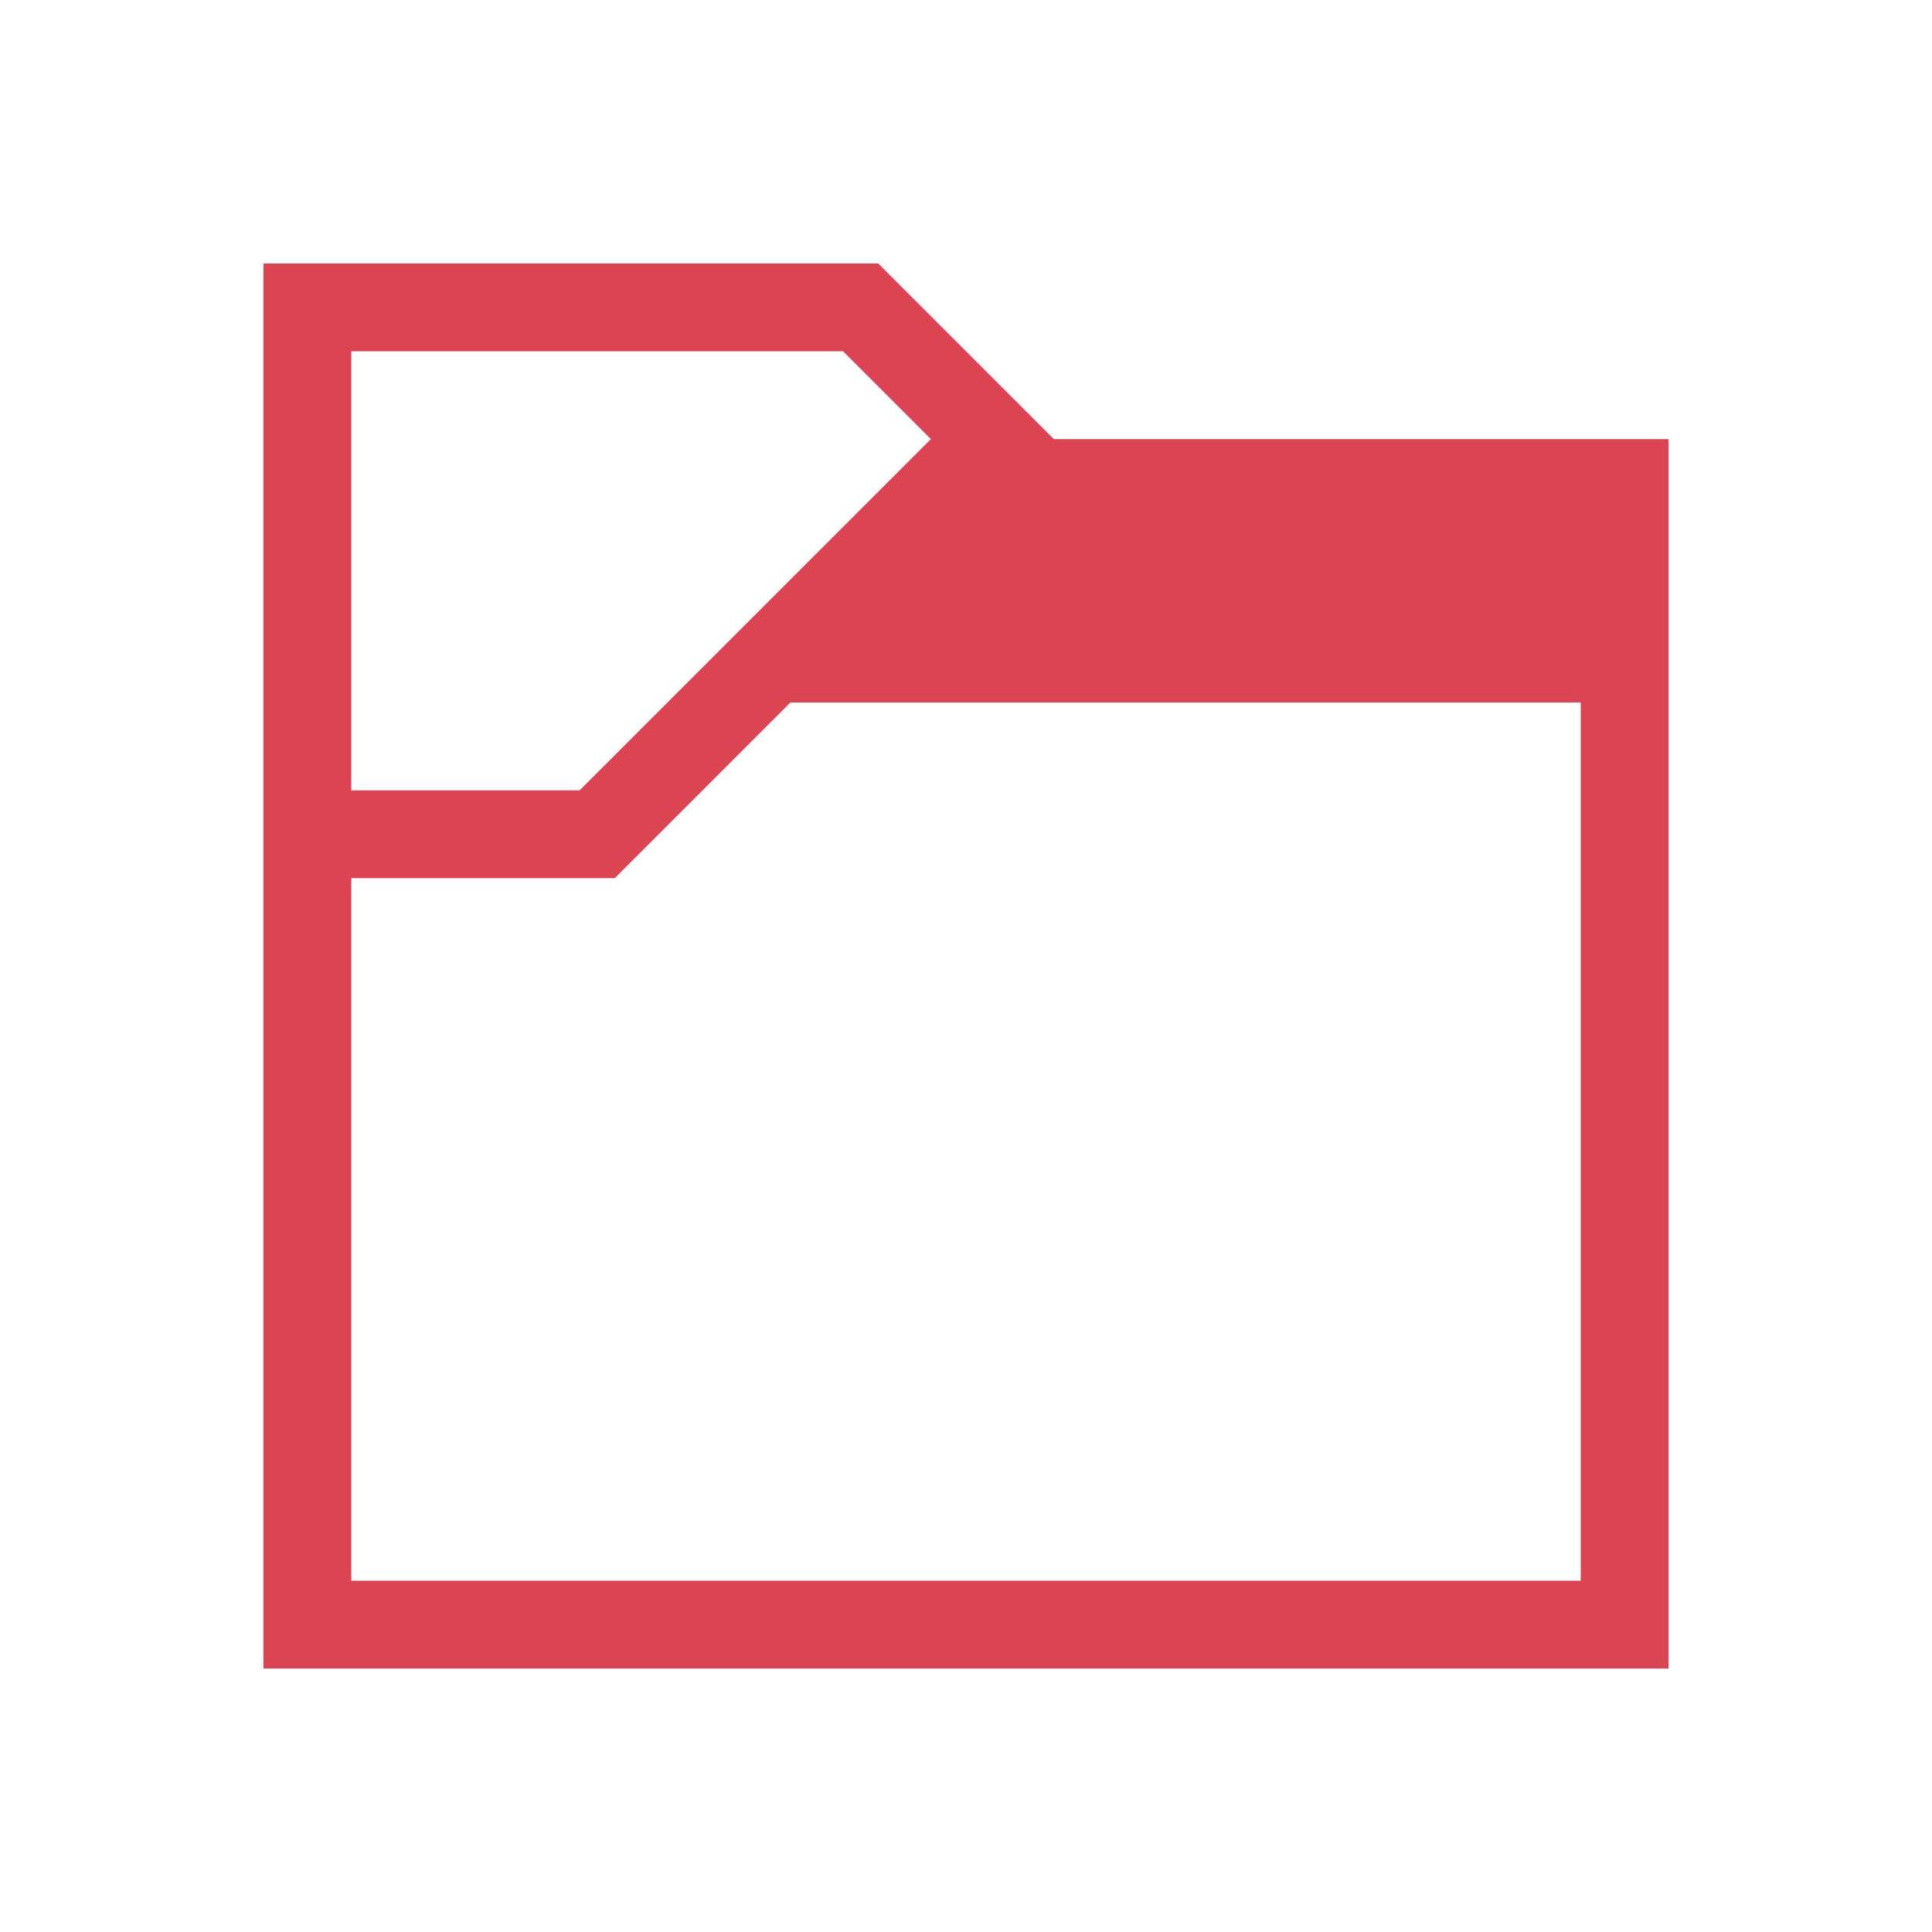
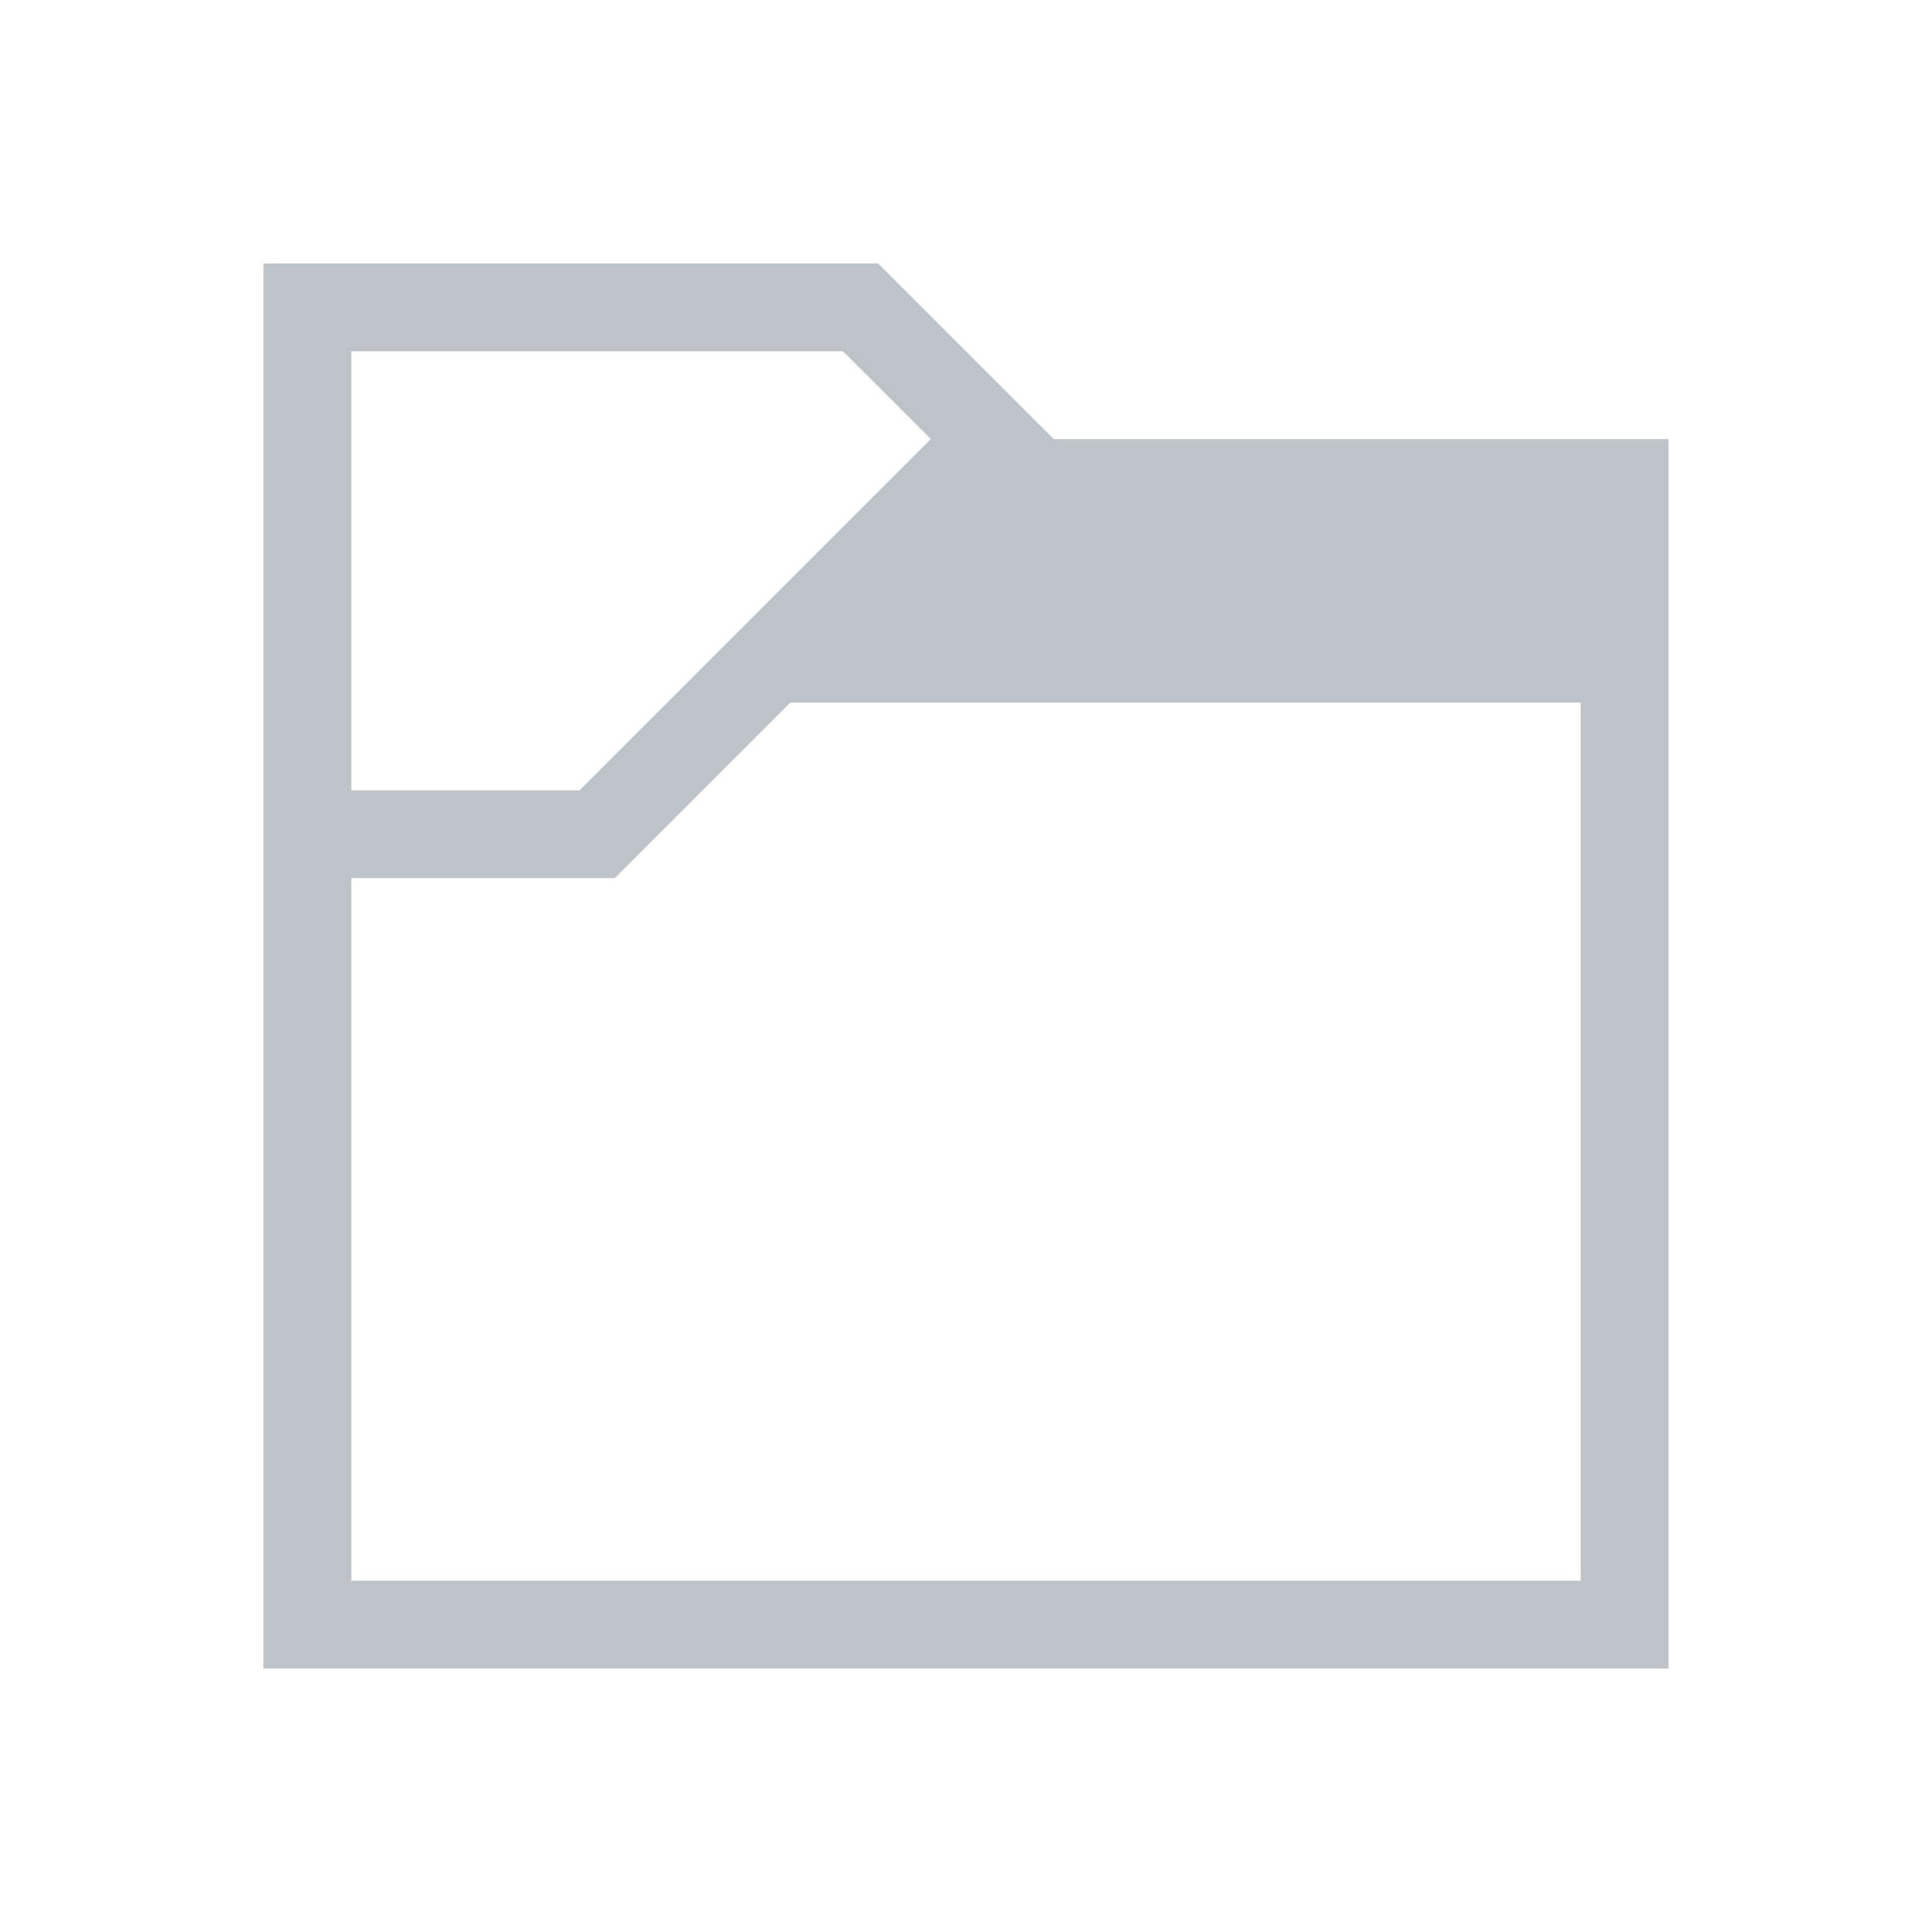
<svg xmlns="http://www.w3.org/2000/svg" viewBox="0 0 22 22">
  <defs id="defs3051">
    <style type="text/css" id="current-color-scheme">
      .ColorScheme-Text {
        color:#232629;
      }
      </style>
  </defs>
-   <path style="fill:#da4453" d="M 3 3 L 3 4 L 3 19 L 4 19 L 19 19 L 19 18 L 19 5 L 12 5 L 10 3 L 10 3 L 10 3 L 4 3 L 3 3 z M 4 4 L 7 4 L 9.6 4 L 10.6 5 L 6.6 9 L 6.6 9 L 4 9 L 4 4 z M 9 8 L 18 8 L 18 18 L 4 18 L 4 10 L 5.6 10 L 7 10 L 7 10 L 7 10 L 9 8 z " />
+   <path style="fill:#bdc3c7" d="M 3 3 L 3 4 L 3 19 L 4 19 L 19 19 L 19 18 L 19 5 L 12 5 L 10 3 L 10 3 L 10 3 L 4 3 L 3 3 z M 4 4 L 7 4 L 9.6 4 L 10.6 5 L 6.6 9 L 6.6 9 L 4 9 L 4 4 z M 9 8 L 18 8 L 18 18 L 4 18 L 4 10 L 5.6 10 L 7 10 L 7 10 L 7 10 L 9 8 z " />
</svg>
